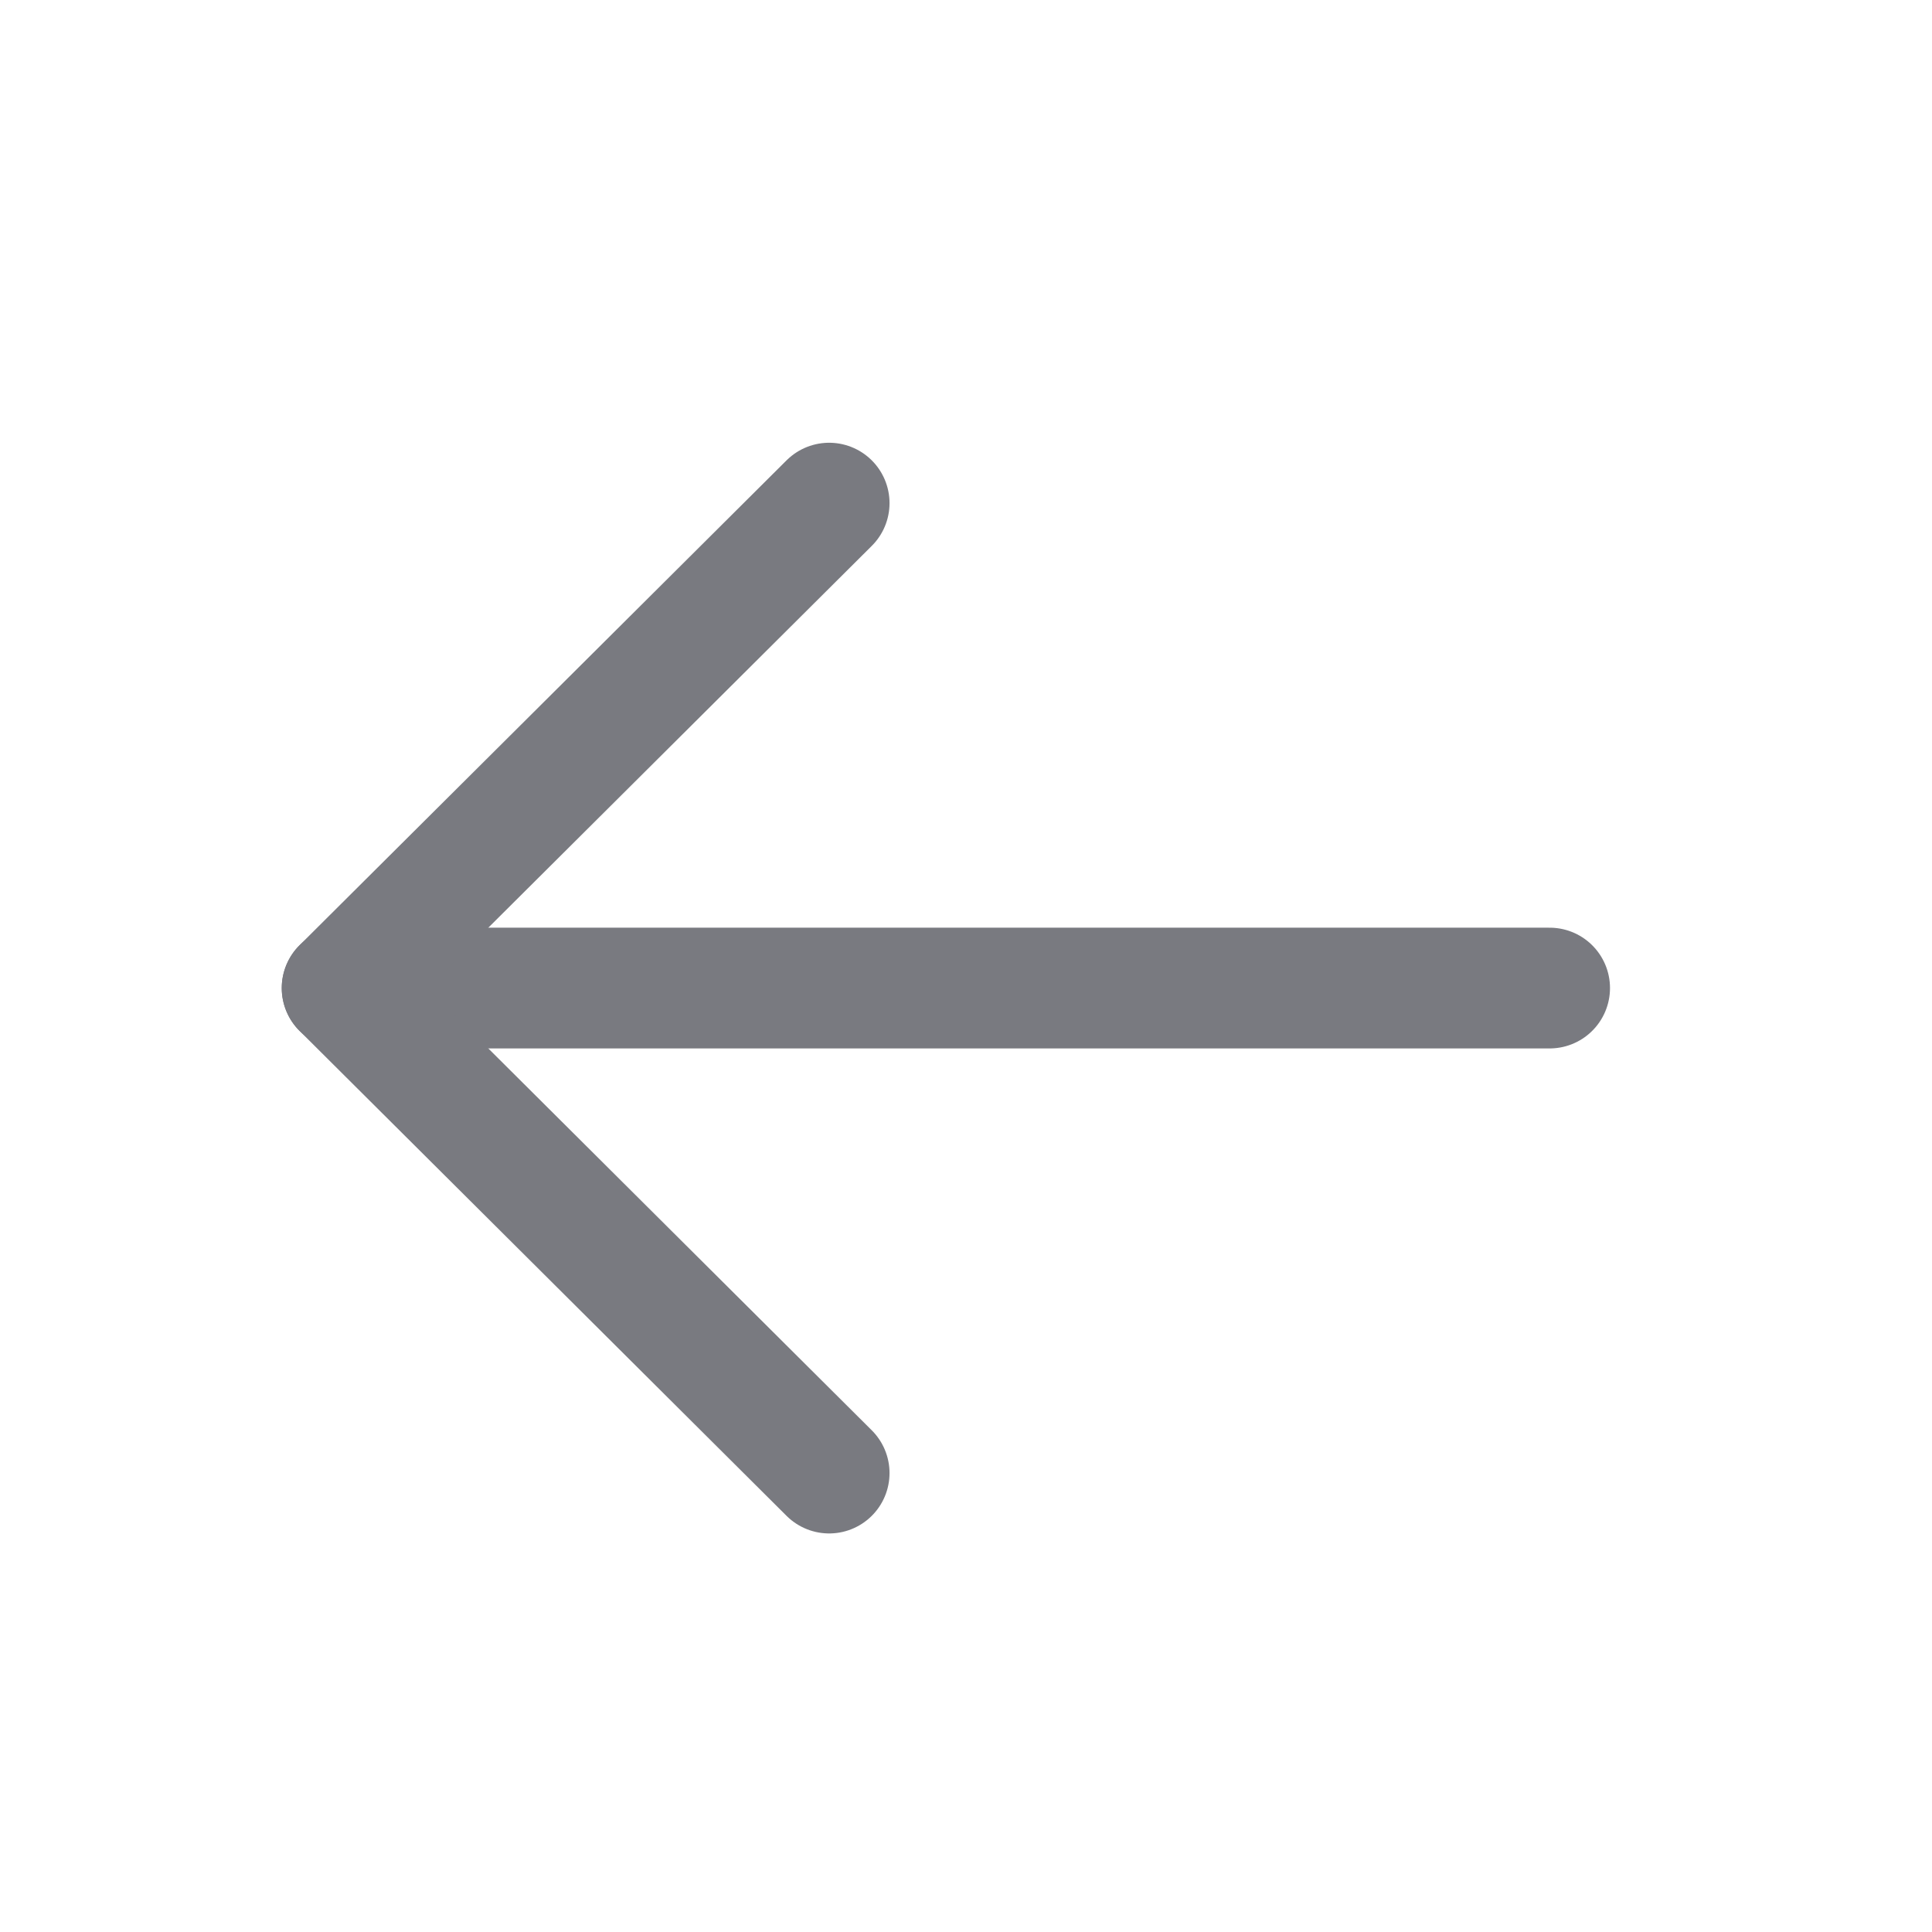
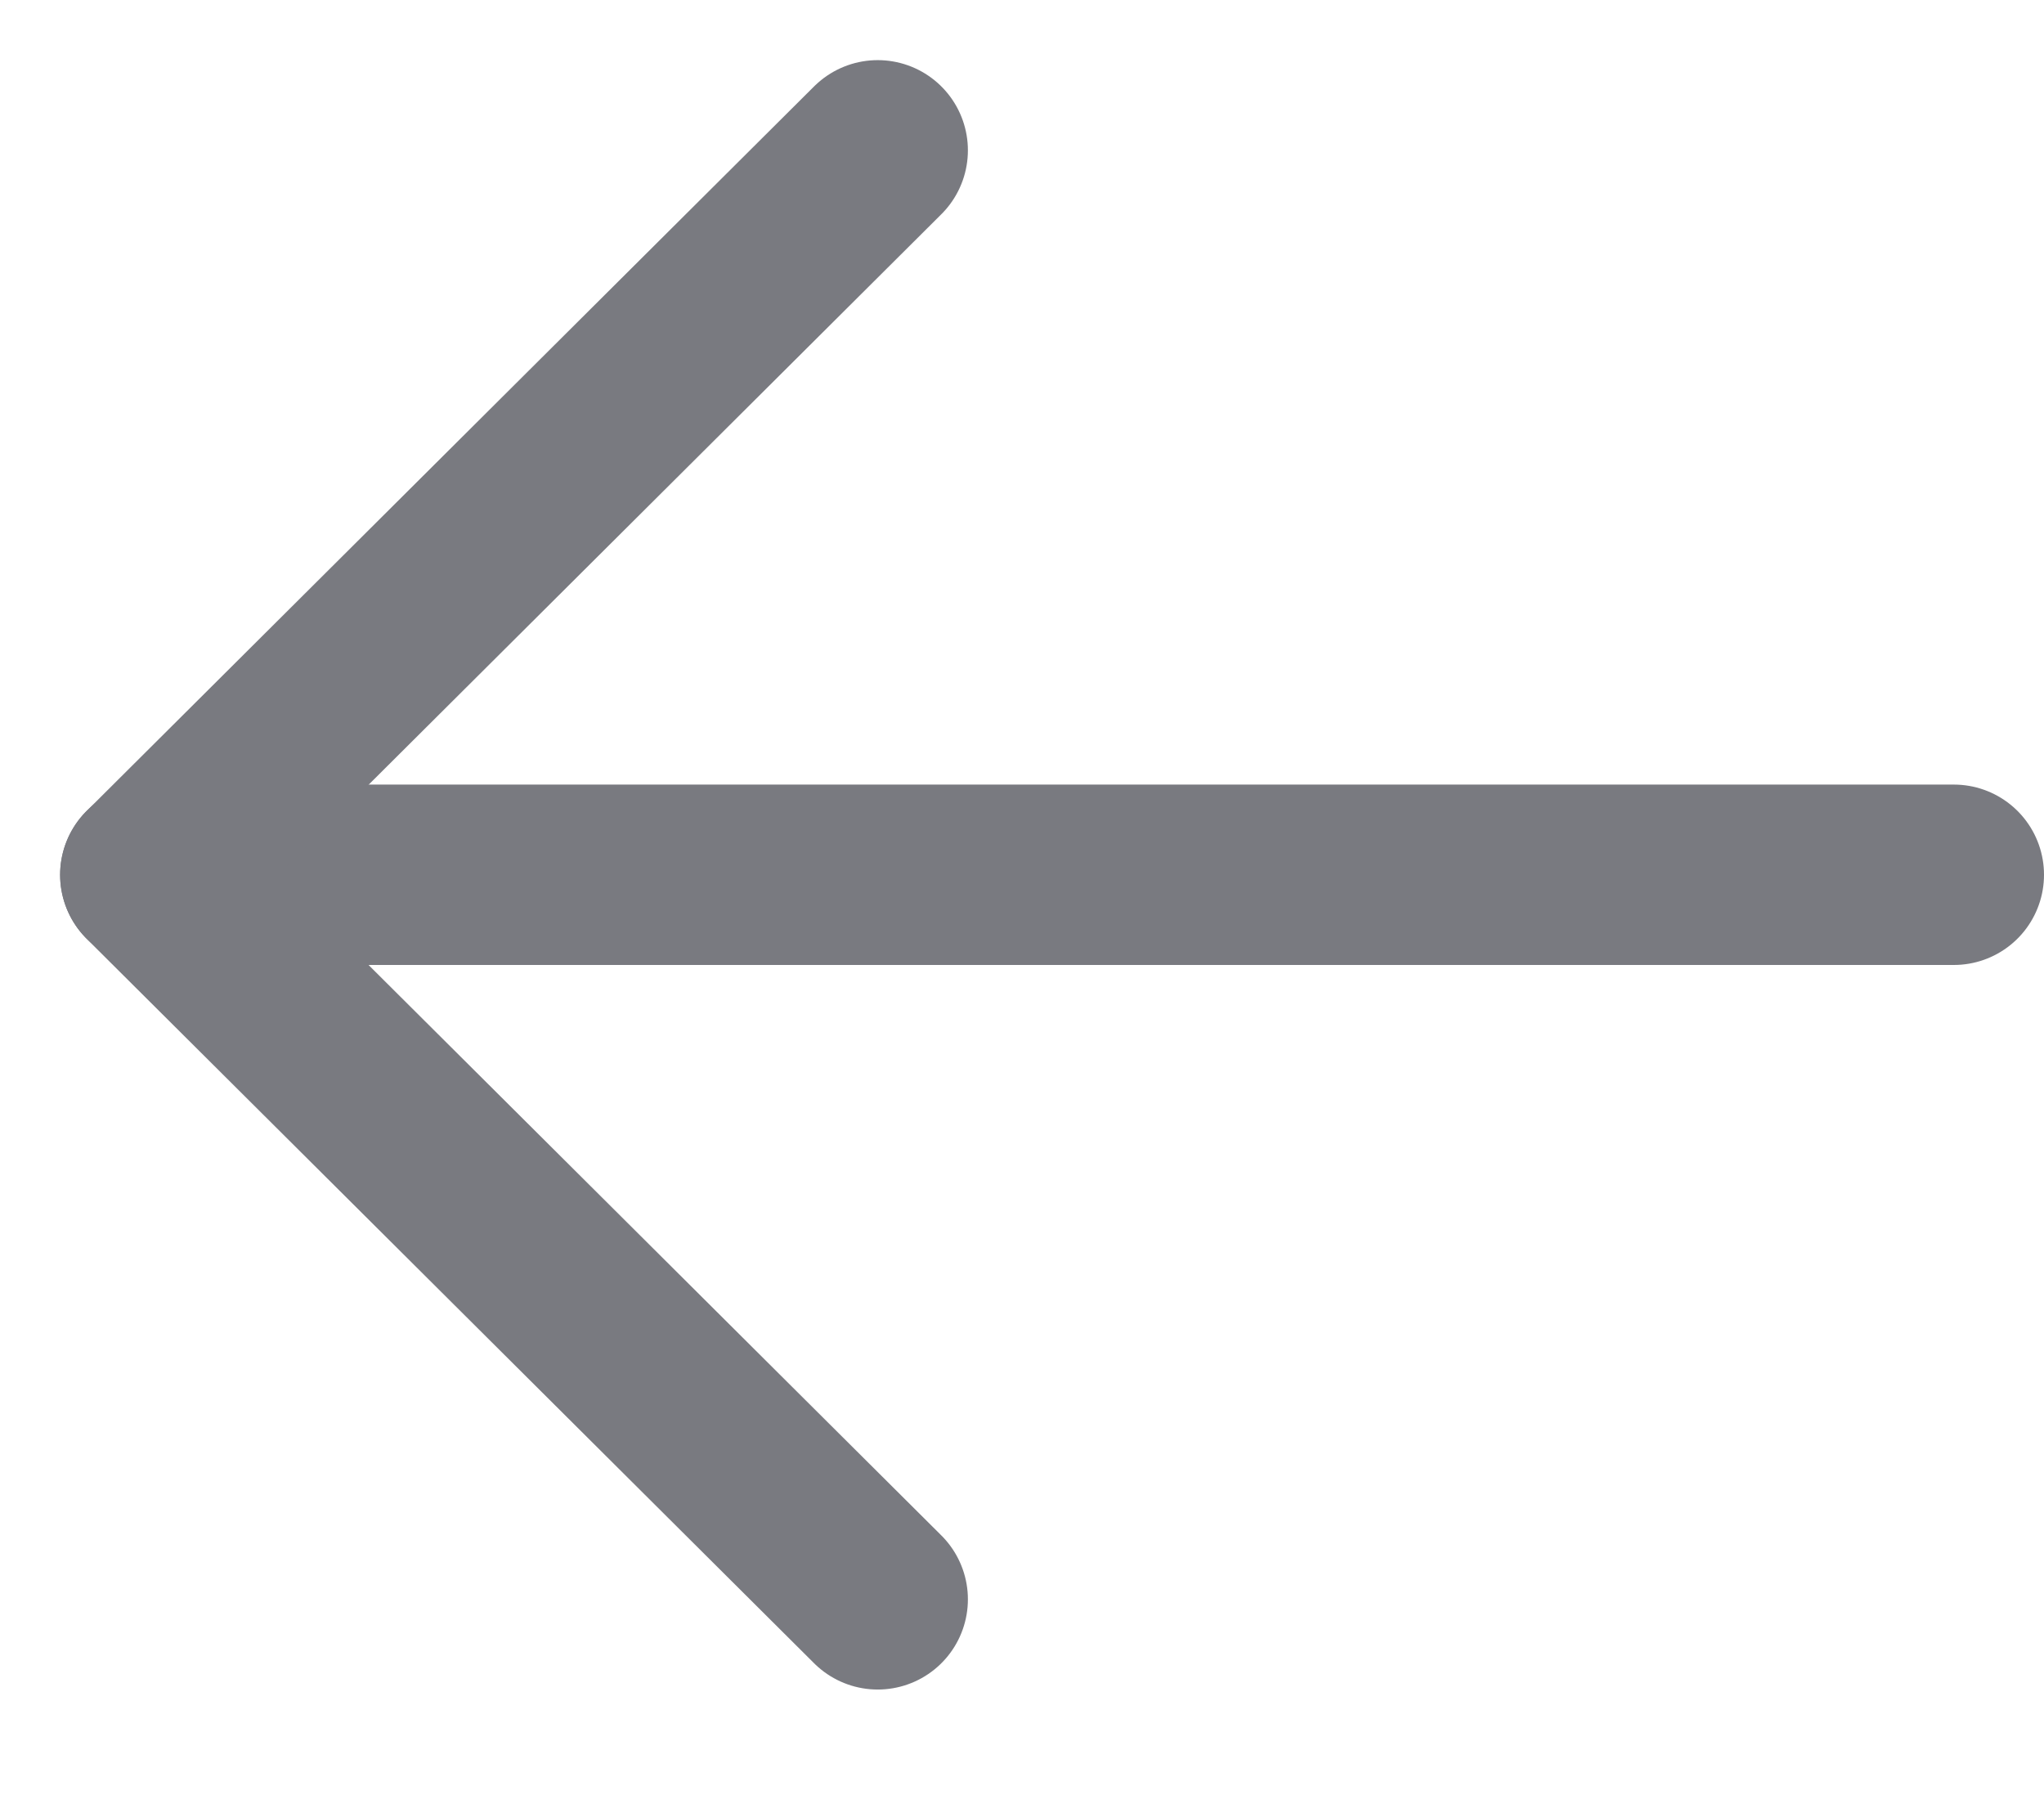
- <svg xmlns="http://www.w3.org/2000/svg" width="24" height="24" viewBox="0 0 24 24" fill="none">
-   <path d="M4.25 12.274L19.25 12.274" stroke="#797A80" stroke-width="1.5" stroke-linecap="round" stroke-linejoin="round" />
-   <path d="M10.3 18.299L4.25 12.274L10.3 6.25" stroke="#797A80" stroke-width="1.5" stroke-linecap="round" stroke-linejoin="round" />
+ <svg xmlns="http://www.w3.org/2000/svg" width="17" height="15" viewBox="0 0 17 15" fill="none">
+   <path d="M1.25 7.274L16.25 7.274" stroke="#797A80" stroke-width="1.5" stroke-linecap="round" stroke-linejoin="round" />
+   <path d="M7.3 13.299L1.25 7.275L7.3 1.25" stroke="#797A80" stroke-width="1.5" stroke-linecap="round" stroke-linejoin="round" />
</svg>
